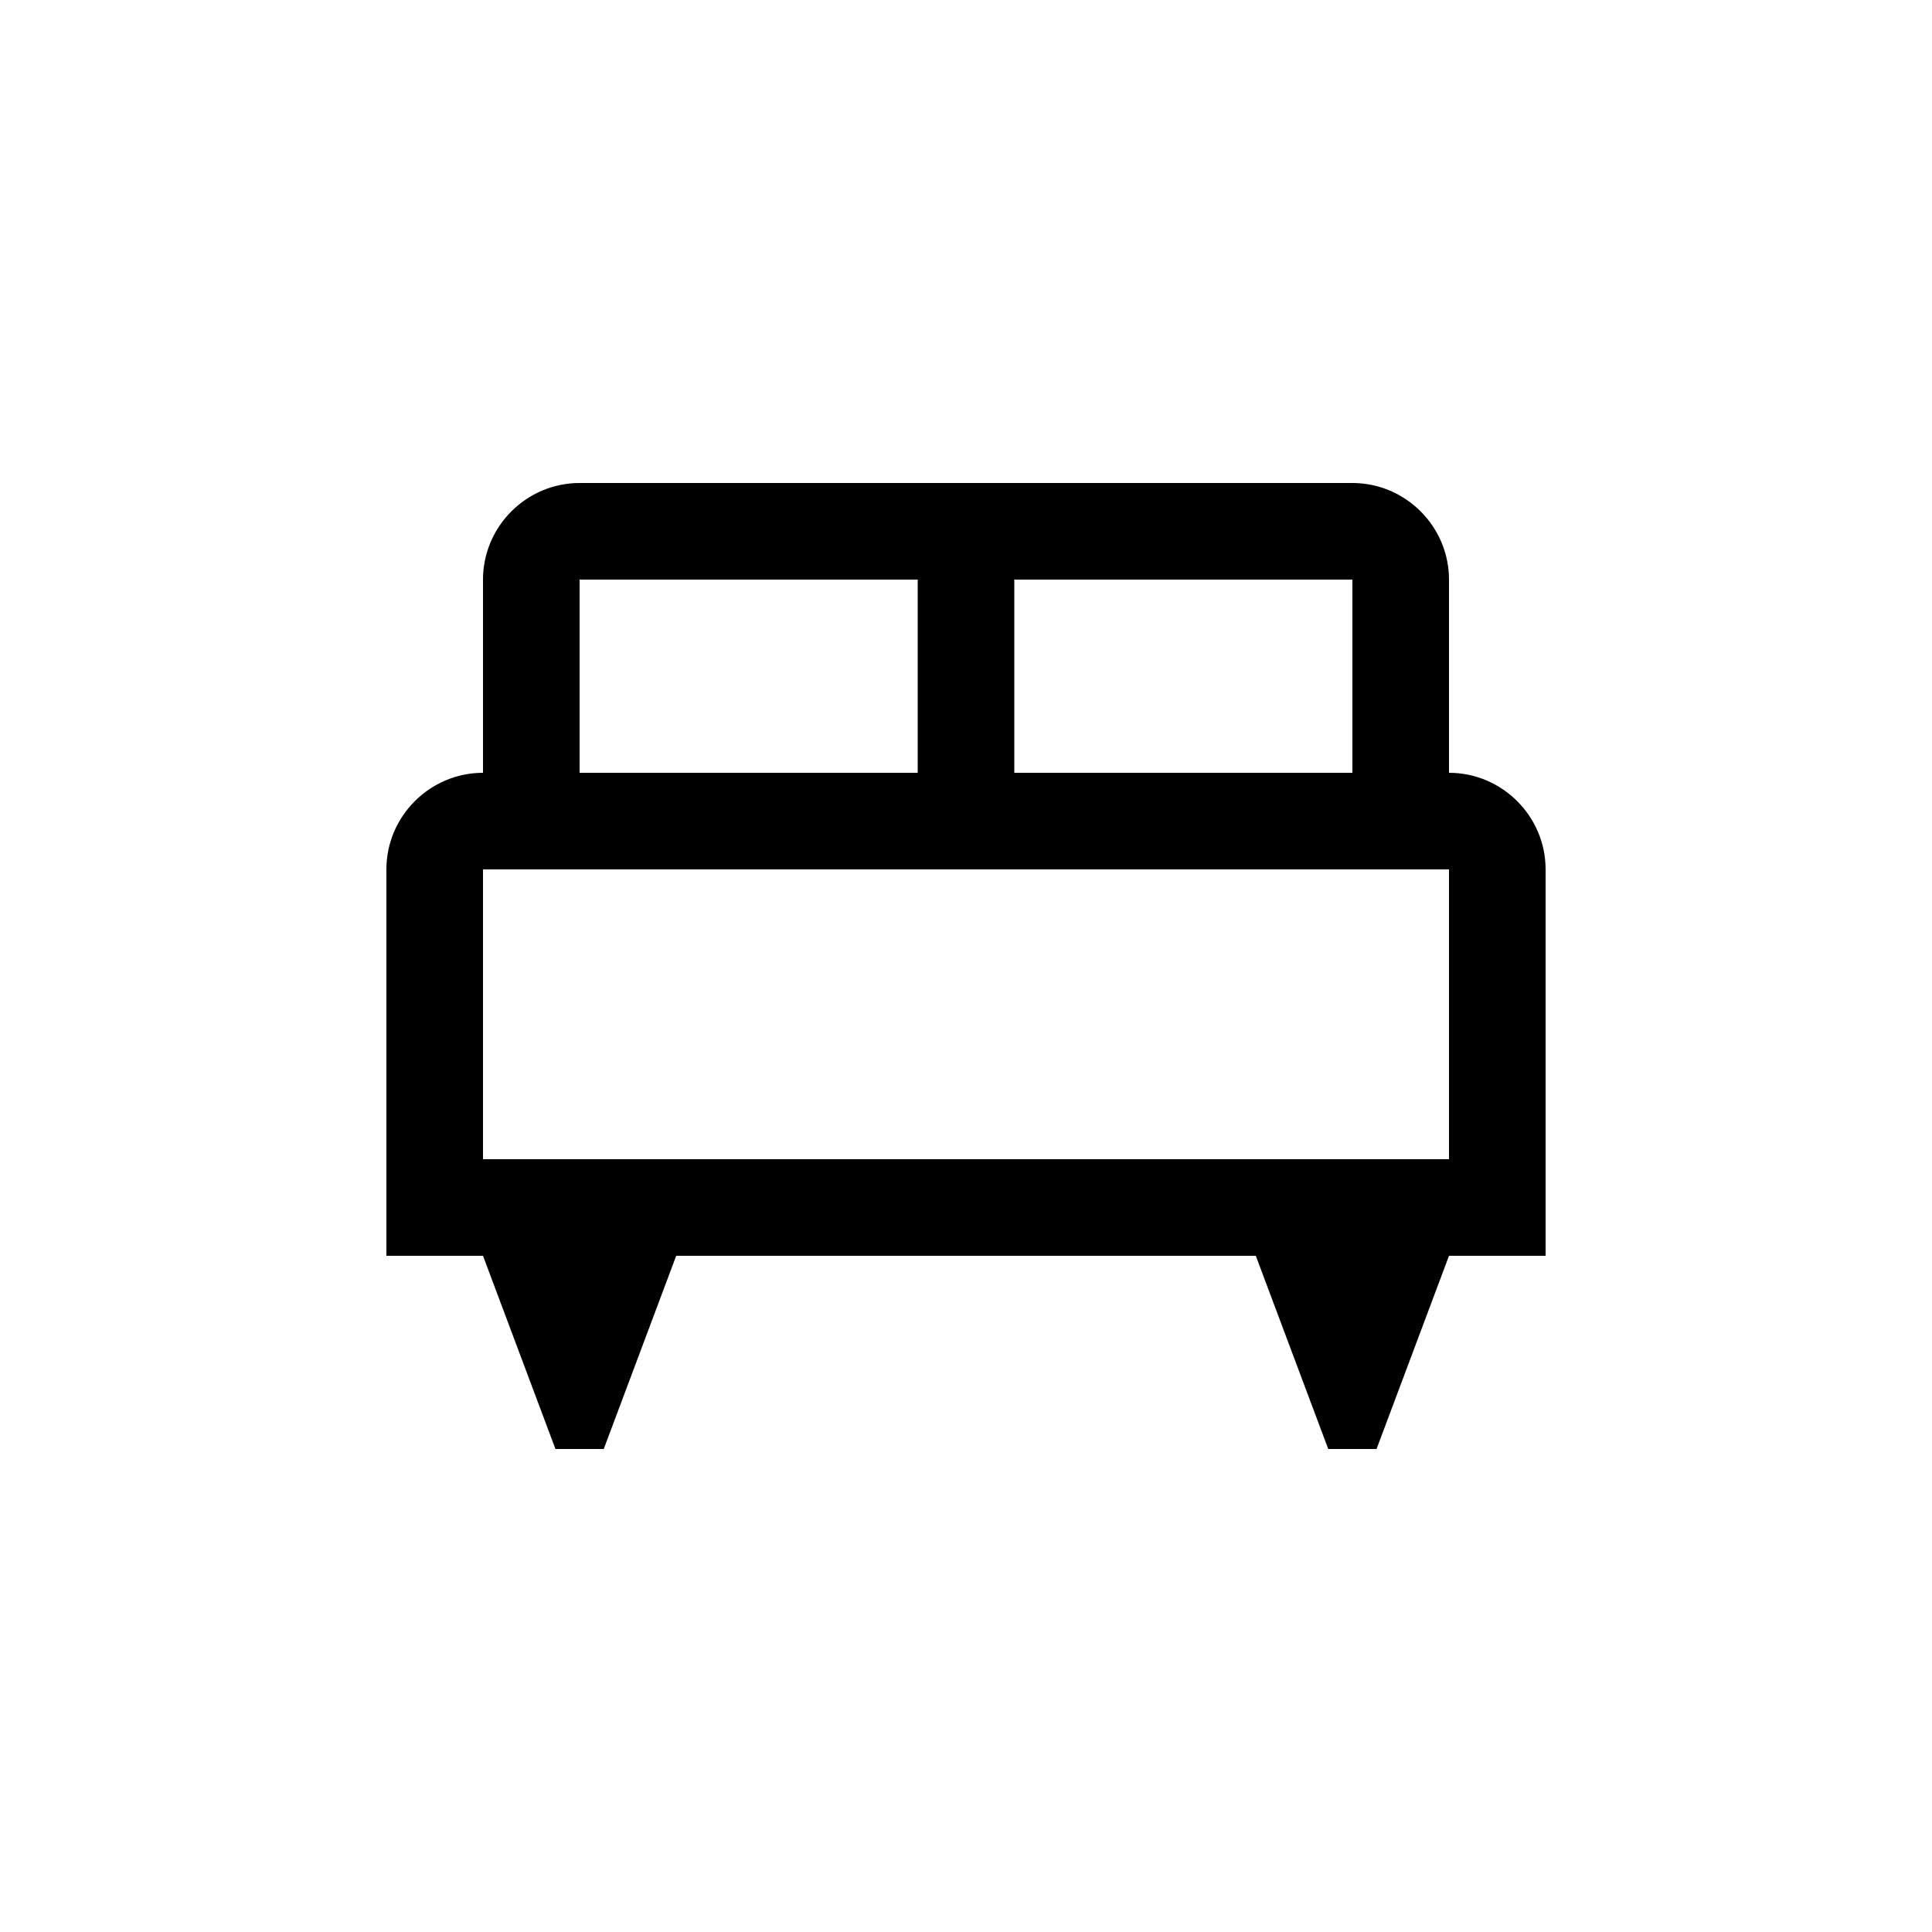
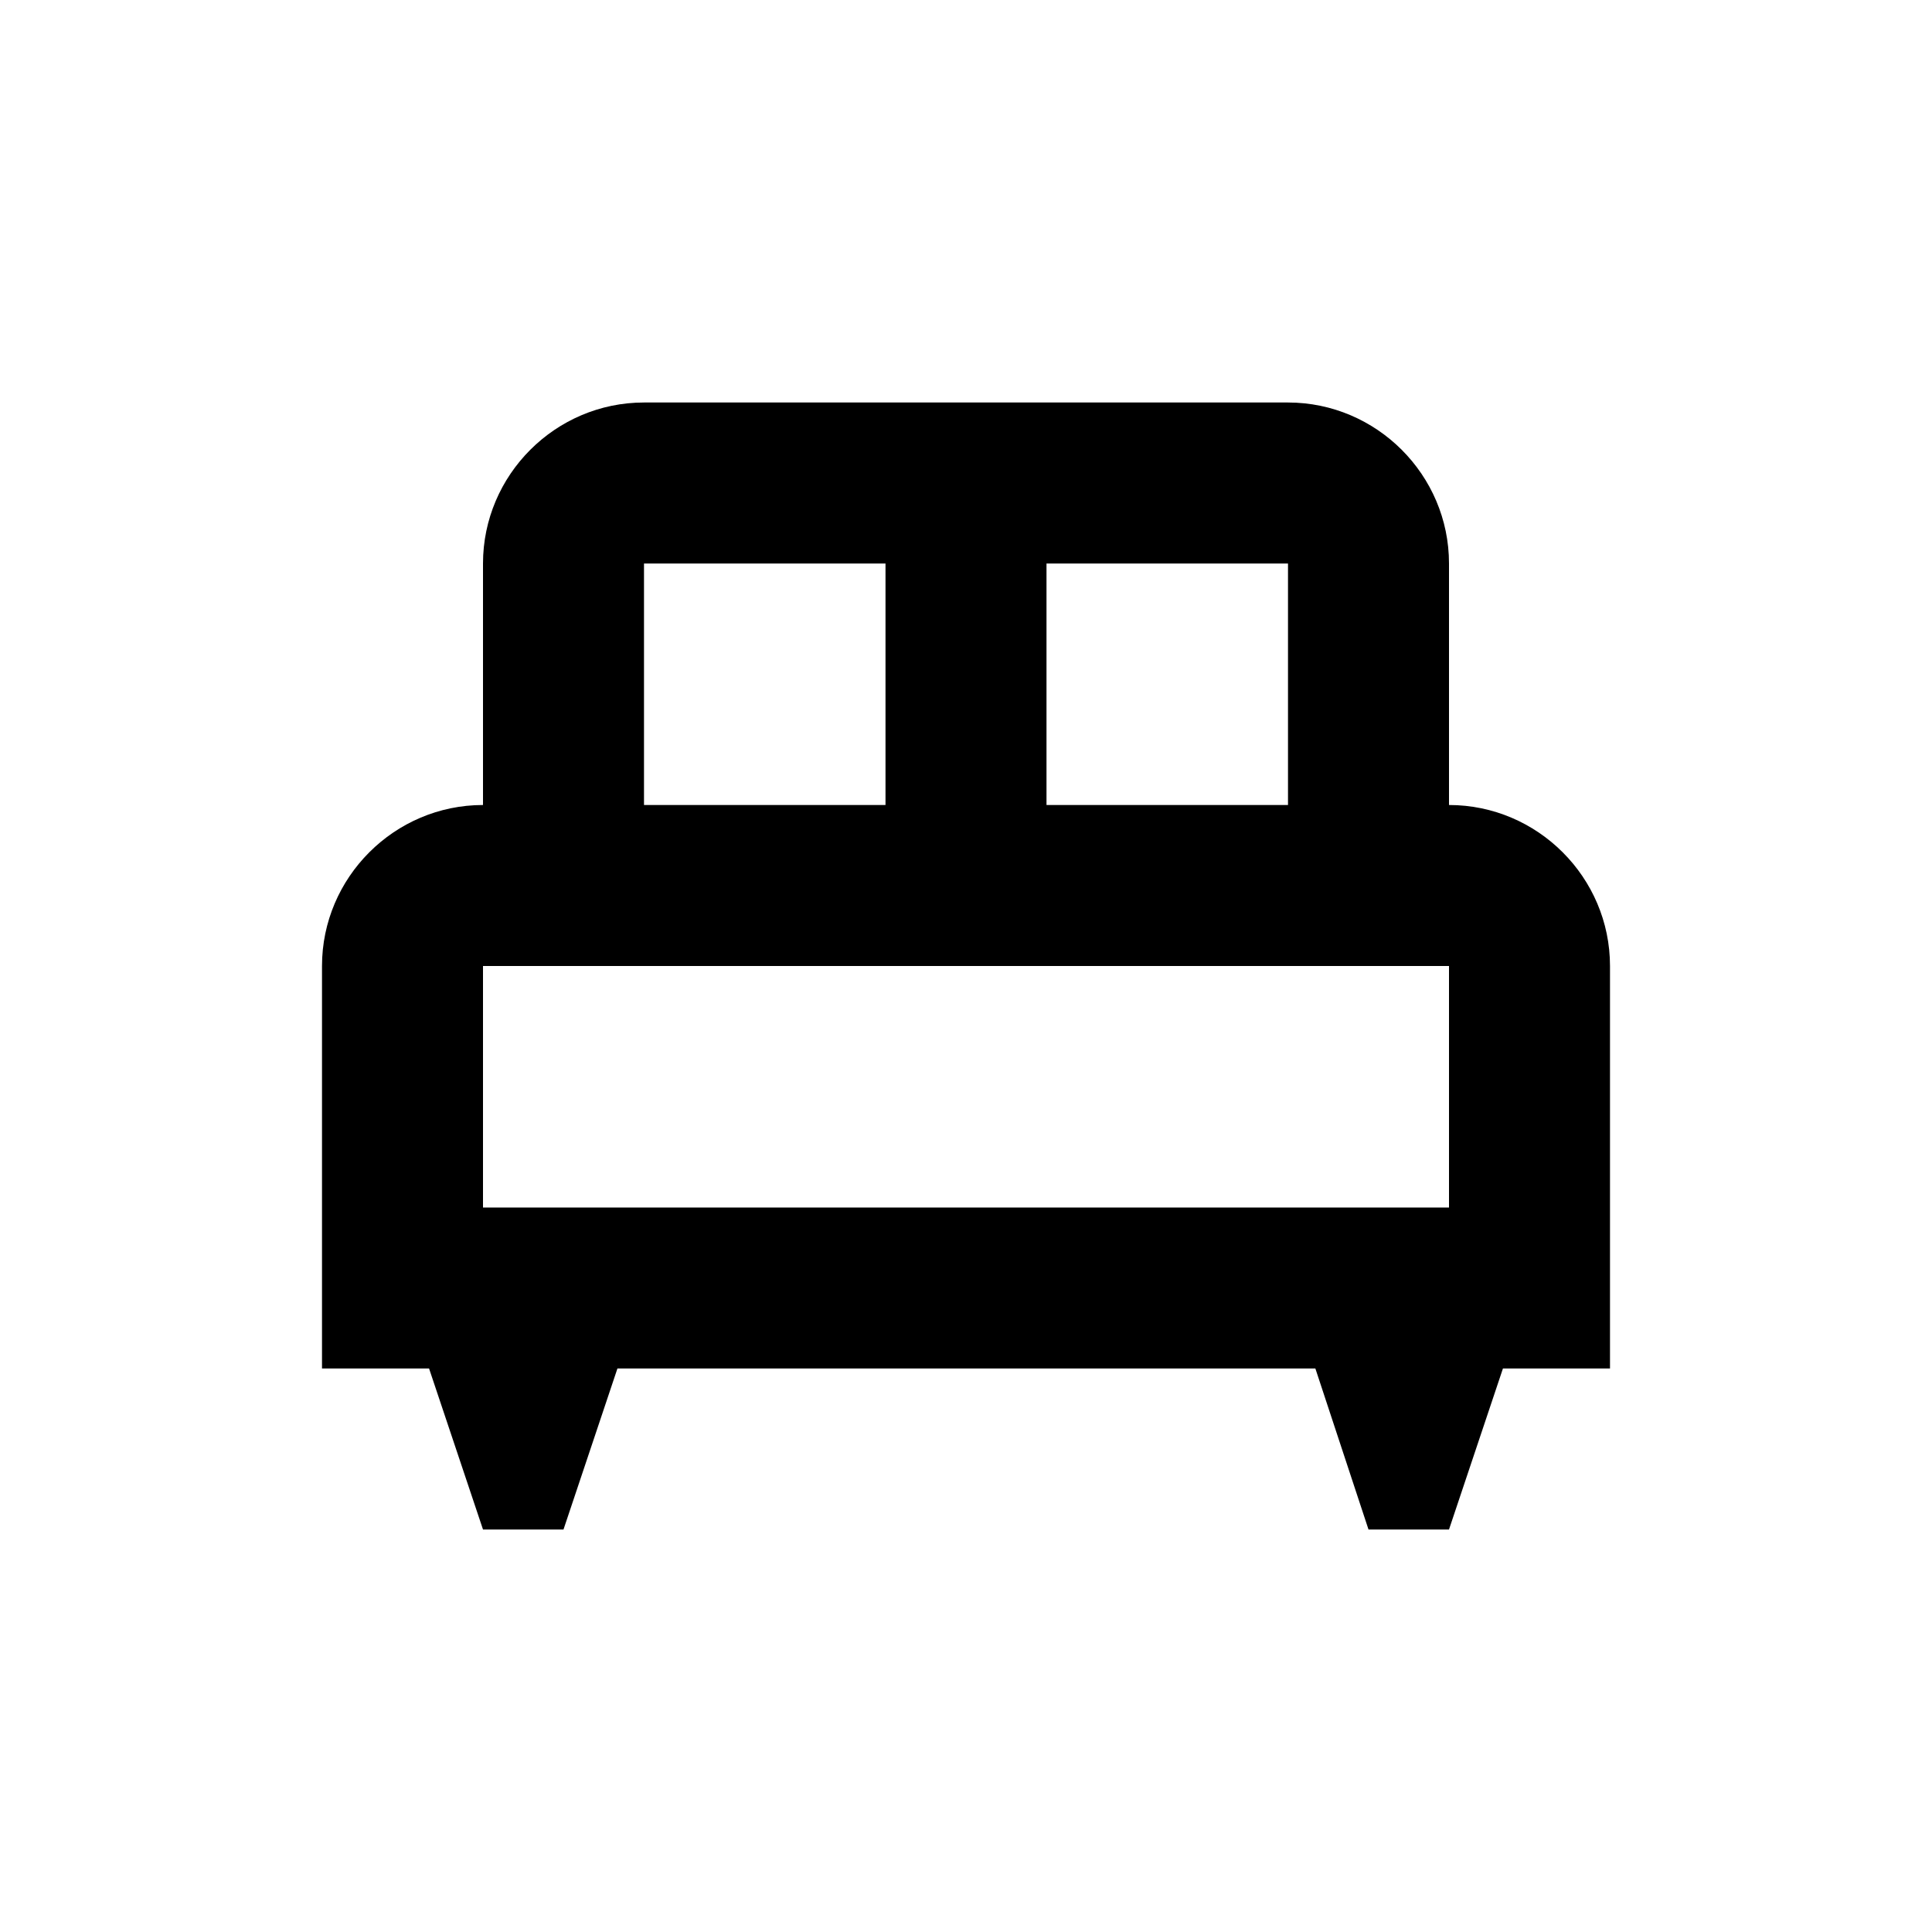
- <svg xmlns="http://www.w3.org/2000/svg" enable-background="new 0 0 20 20" height="20" viewBox="0 0 20 20" width="20">
+ <svg xmlns="http://www.w3.org/2000/svg" enable-background="new 0 0 24 24" height="24" viewBox="0 0 24 24" width="24">
  <g>
-     <rect fill="none" height="20" width="20" />
+     <rect fill="none" height="24" width="24" />
  </g>
  <g>
-     <g>
-       <path d="M15,8V6c0-0.55-0.45-1-1-1H6C5.45,5,5,5.45,5,6v2C4.45,8,4,8.45,4,9v4h1l0.75,2h0.5L7,13h6l0.75,2h0.5L15,13h1V9 C16,8.45,15.55,8,15,8z M10.5,6H14v2h-3.5V6z M6,6h3.5v2H6V6z M15,12H5V9h10V12z" />
-     </g>
+     <path d="M20,12c0-1.1-0.9-2-2-2V7c0-1.1-0.9-2-2-2H8C6.9,5,6,5.9,6,7v3c-1.1,0-2,0.9-2,2v5h1.33L6,19h1l0.67-2h8.67L17,19h1l0.67-2 H20V12z M16,10h-3V7h3V10z M8,7h3v3H8V7z M6,12h12v3H6V12z" />
  </g>
</svg>
